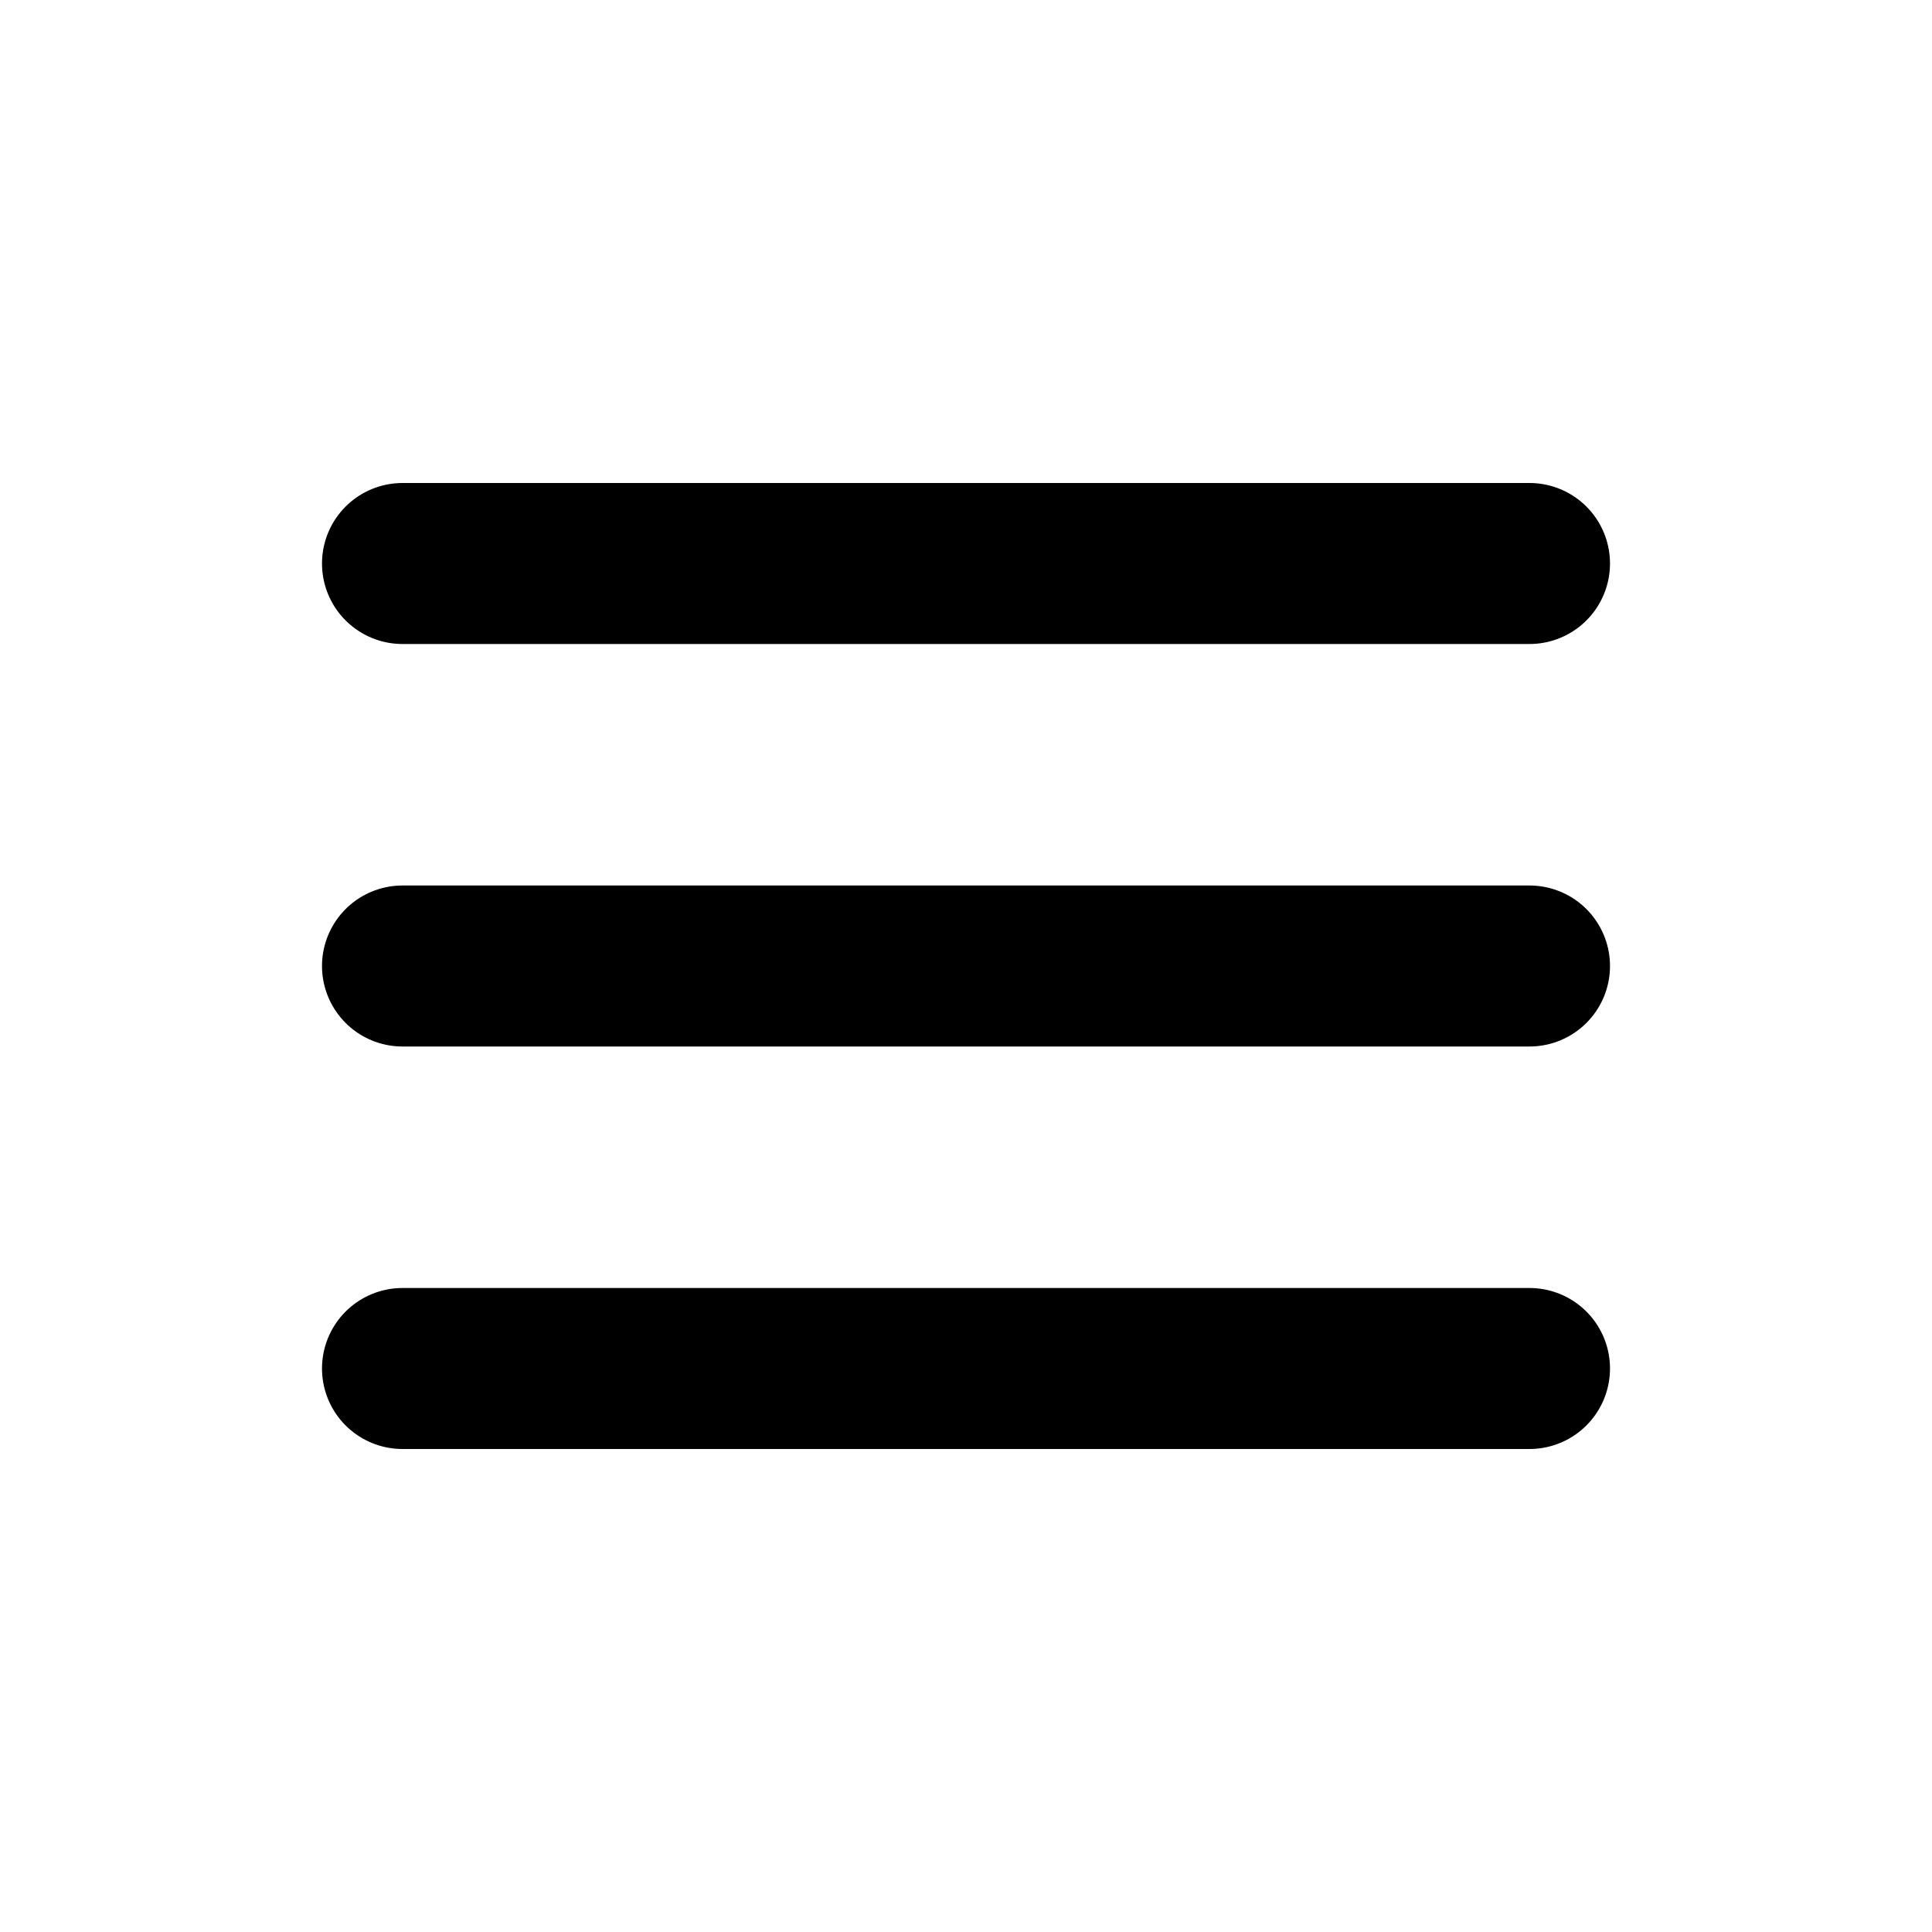
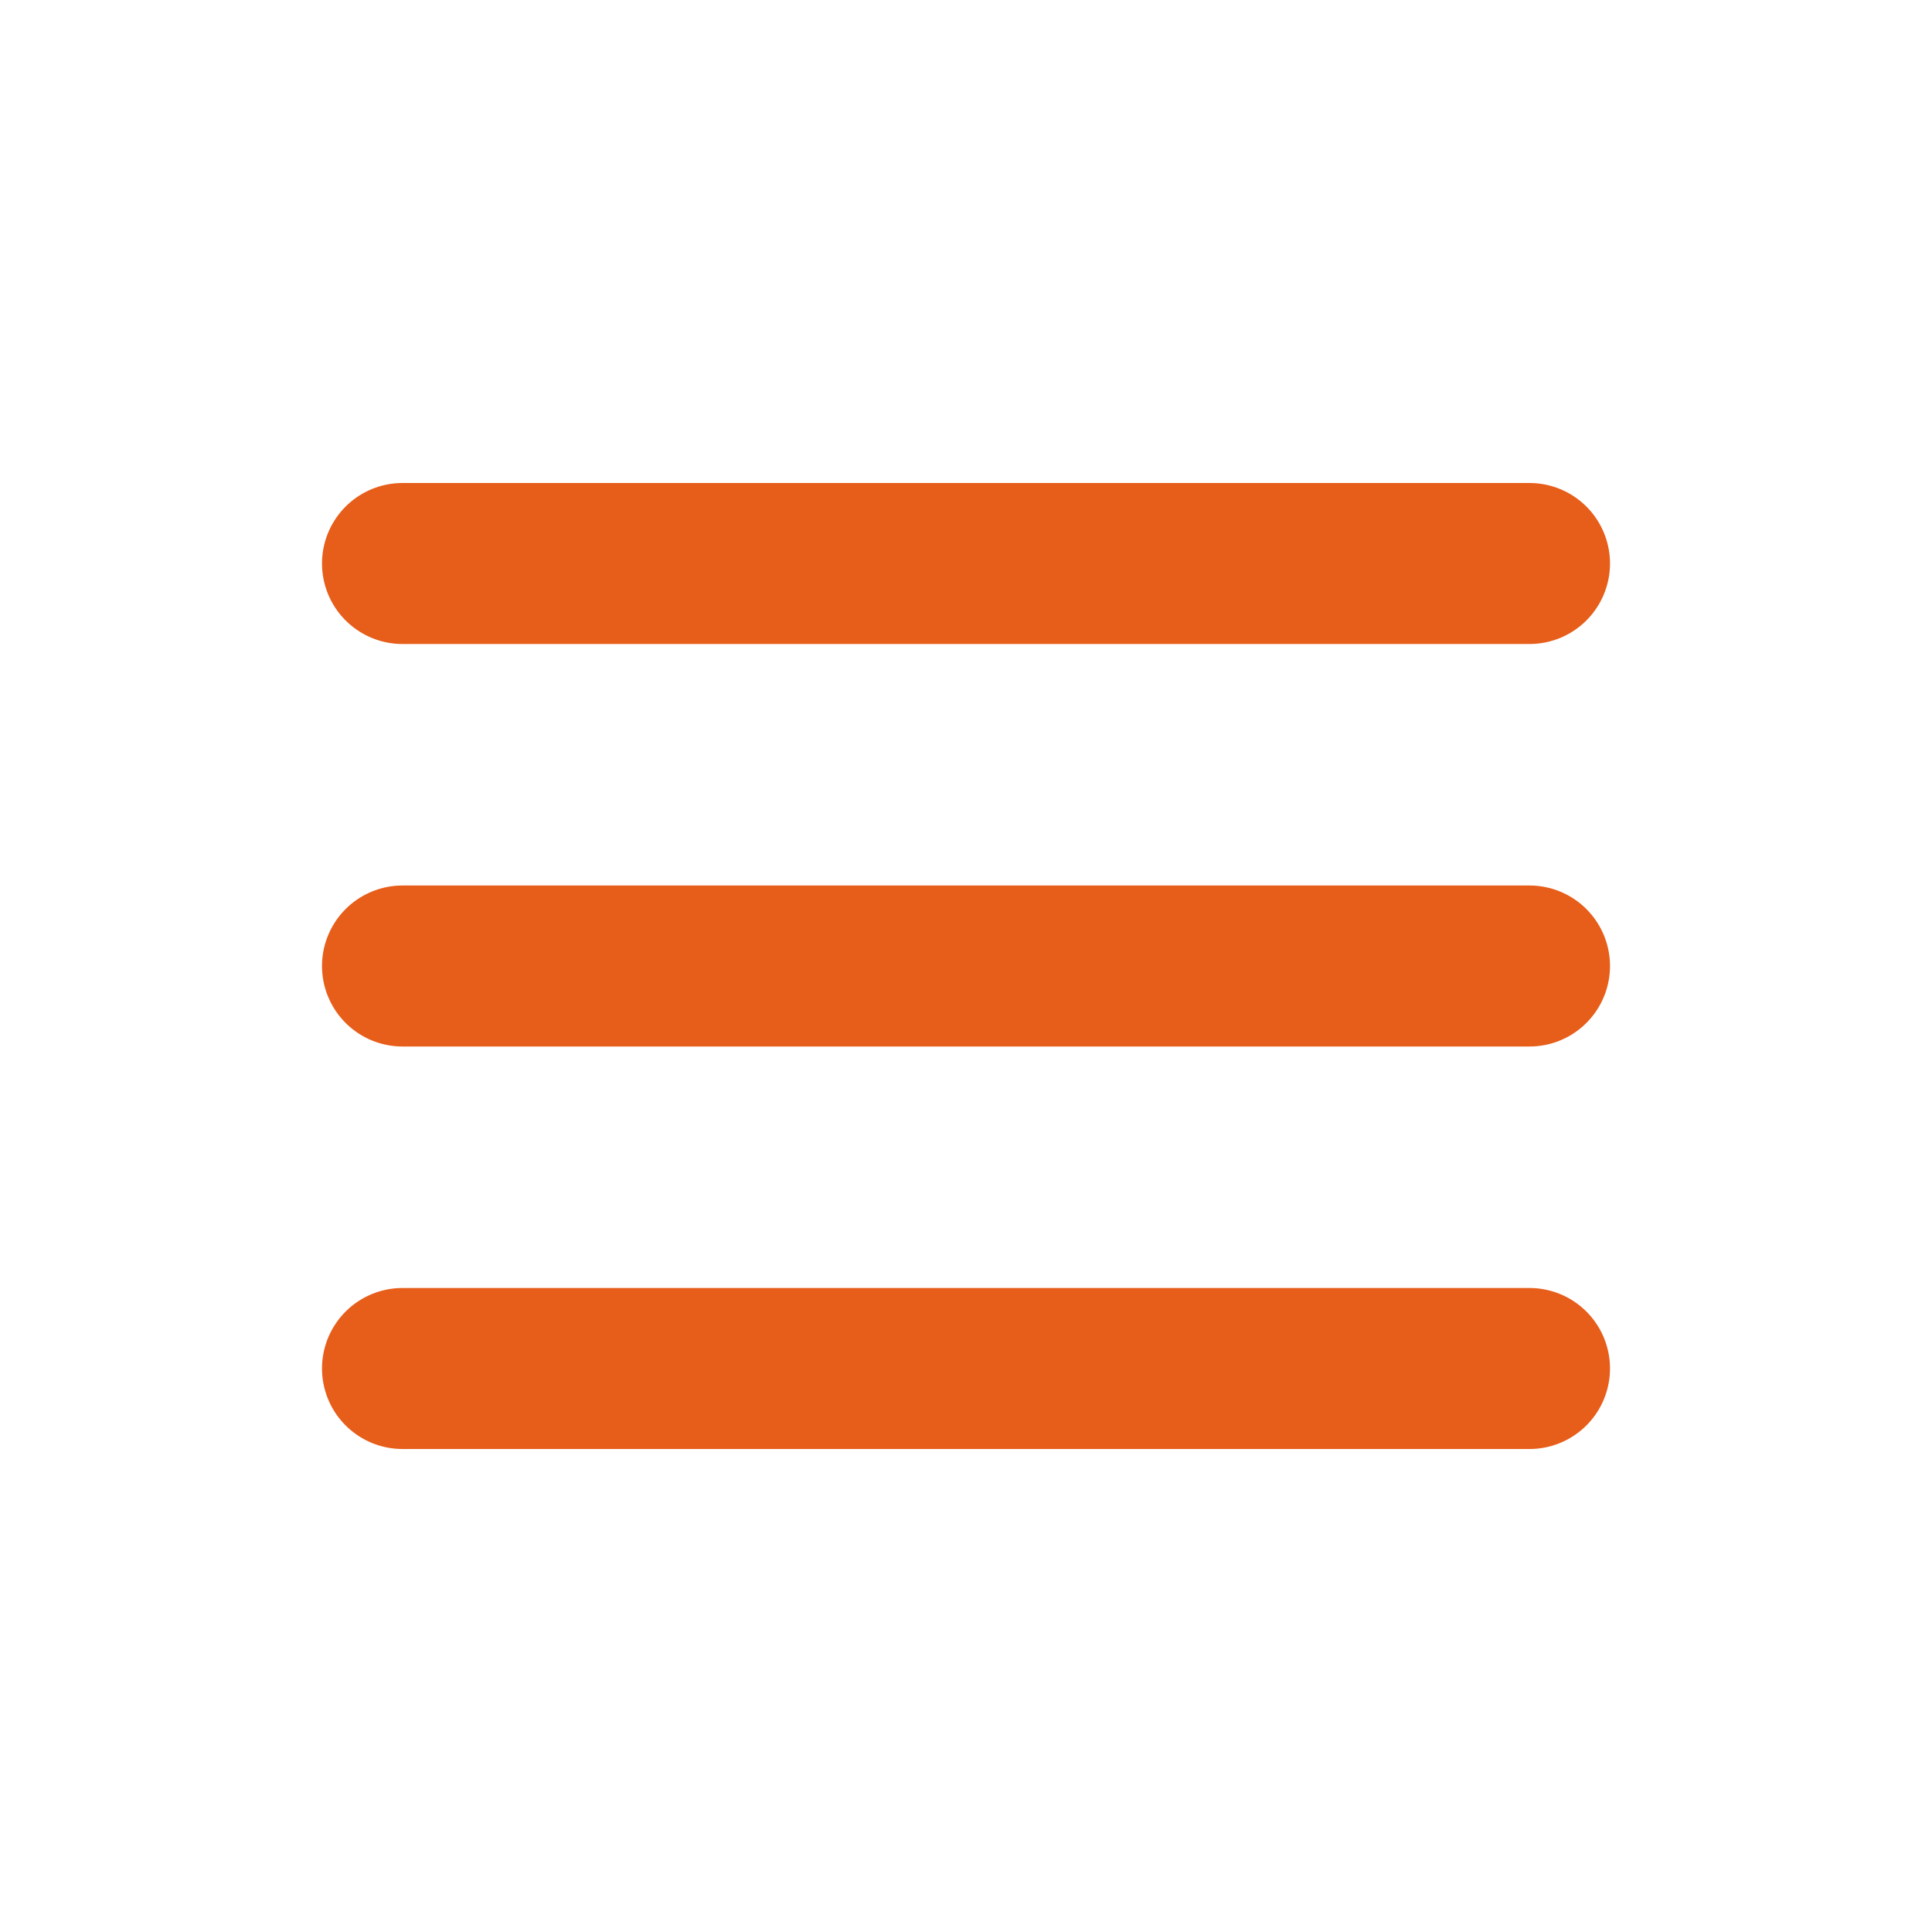
<svg xmlns="http://www.w3.org/2000/svg" width="800px" height="800px" viewBox="0 0 24 24" fill="none">
  <g id="Menu / Hamburger_MD">
-     <path id="Vector" d="M5 17H19M5 12H19M5 7H19" stroke="#000000" stroke-width="2" stroke-linecap="round" stroke-linejoin="round" />
+     <path id="Vector" d="M5 17H19M5 12H19M5 7H19" stroke="#E75D1A" stroke-width="2" stroke-linecap="round" stroke-linejoin="round" />
  </g>
</svg>
